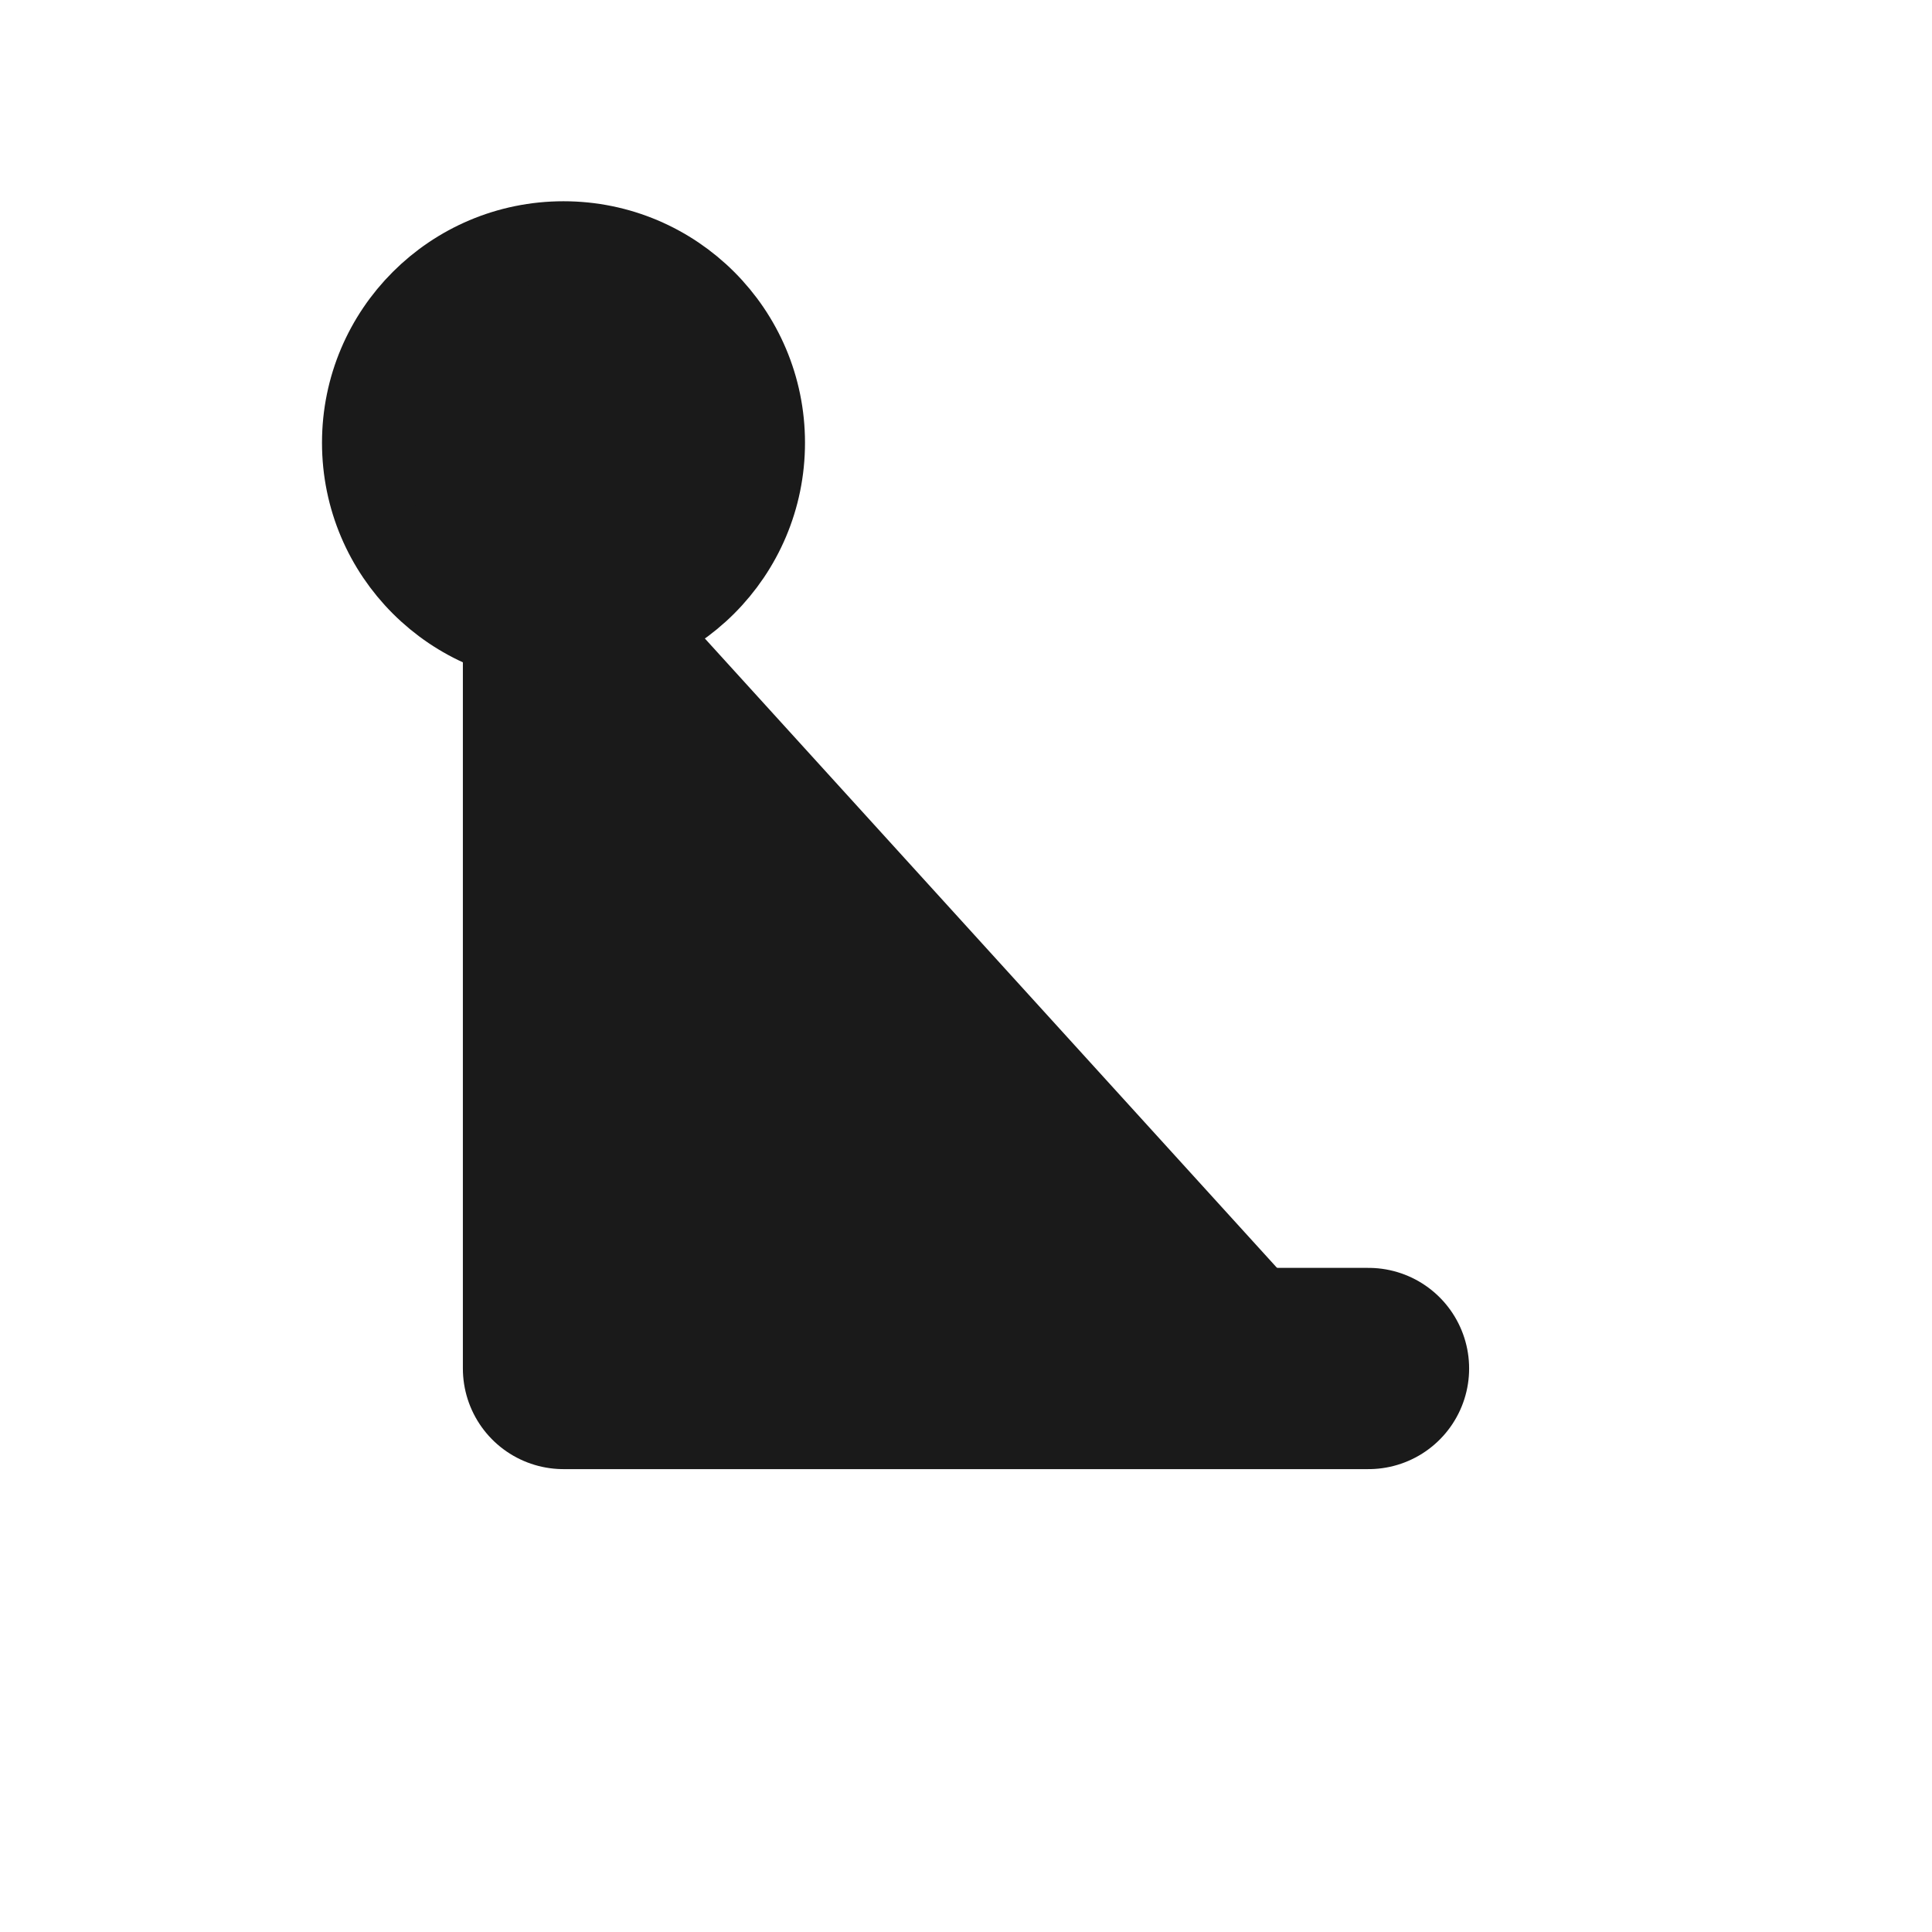
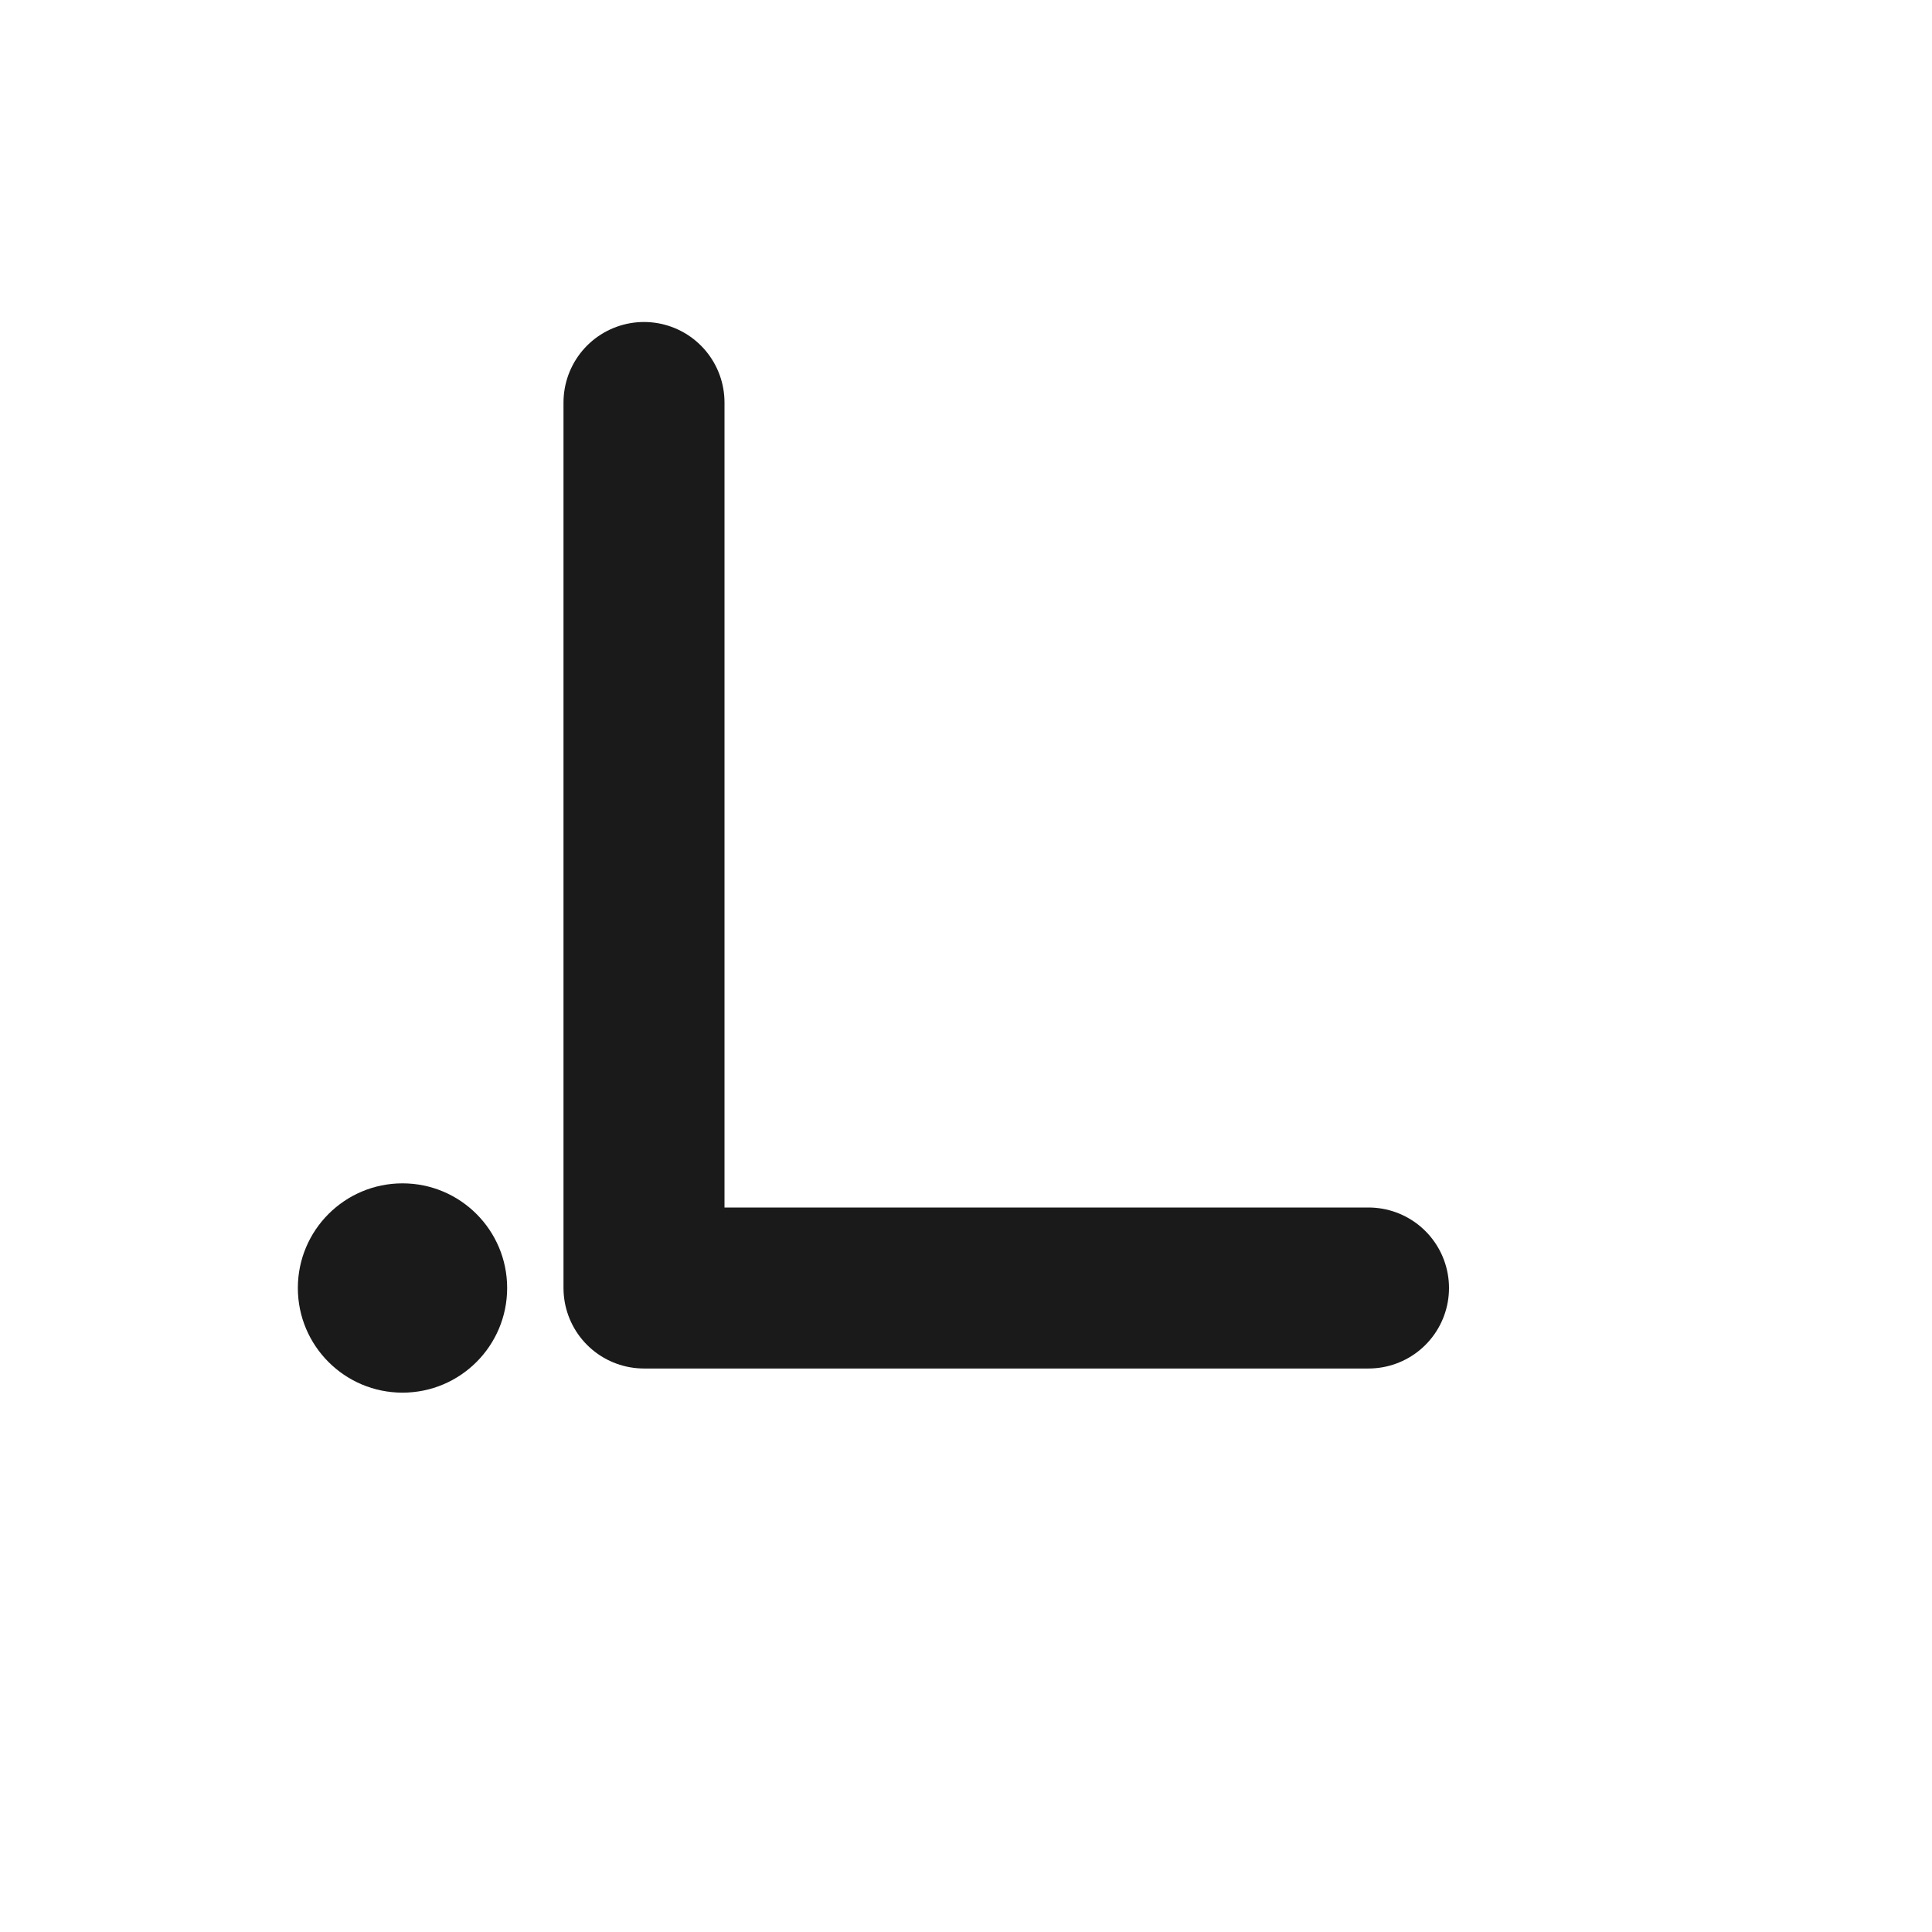
<svg xmlns="http://www.w3.org/2000/svg" viewBox="0 0 24 24" fill="none">
  <style>
-     .ley { stroke: #1a1a1a; fill: #1a1a1a; }
+     .ley-stroke { stroke: #1a1a1a; }
+     .ley-fill { fill: #1a1a1a; }
    @media (prefers-color-scheme: dark) {
-       .ley { stroke: #e8e8e8; fill: #e8e8e8; }
+       .ley-stroke { stroke: #e8e8e8; }
+       .ley-fill { fill: #e8e8e8; }
    }
  </style>
-   <path class="ley" d="M7 6 L7 17 L17 17" stroke-width="2.5" stroke-linecap="round" stroke-linejoin="round" />
-   <circle class="ley" cx="7" cy="5.5" r="2.5" />
+   <path class="ley-stroke" d="M8 5 L8 16 L17 16" stroke-width="2" stroke-linecap="round" stroke-linejoin="round" fill="none" />
+   <circle class="ley-fill" cx="5" cy="16" r="1.3" />
</svg>
